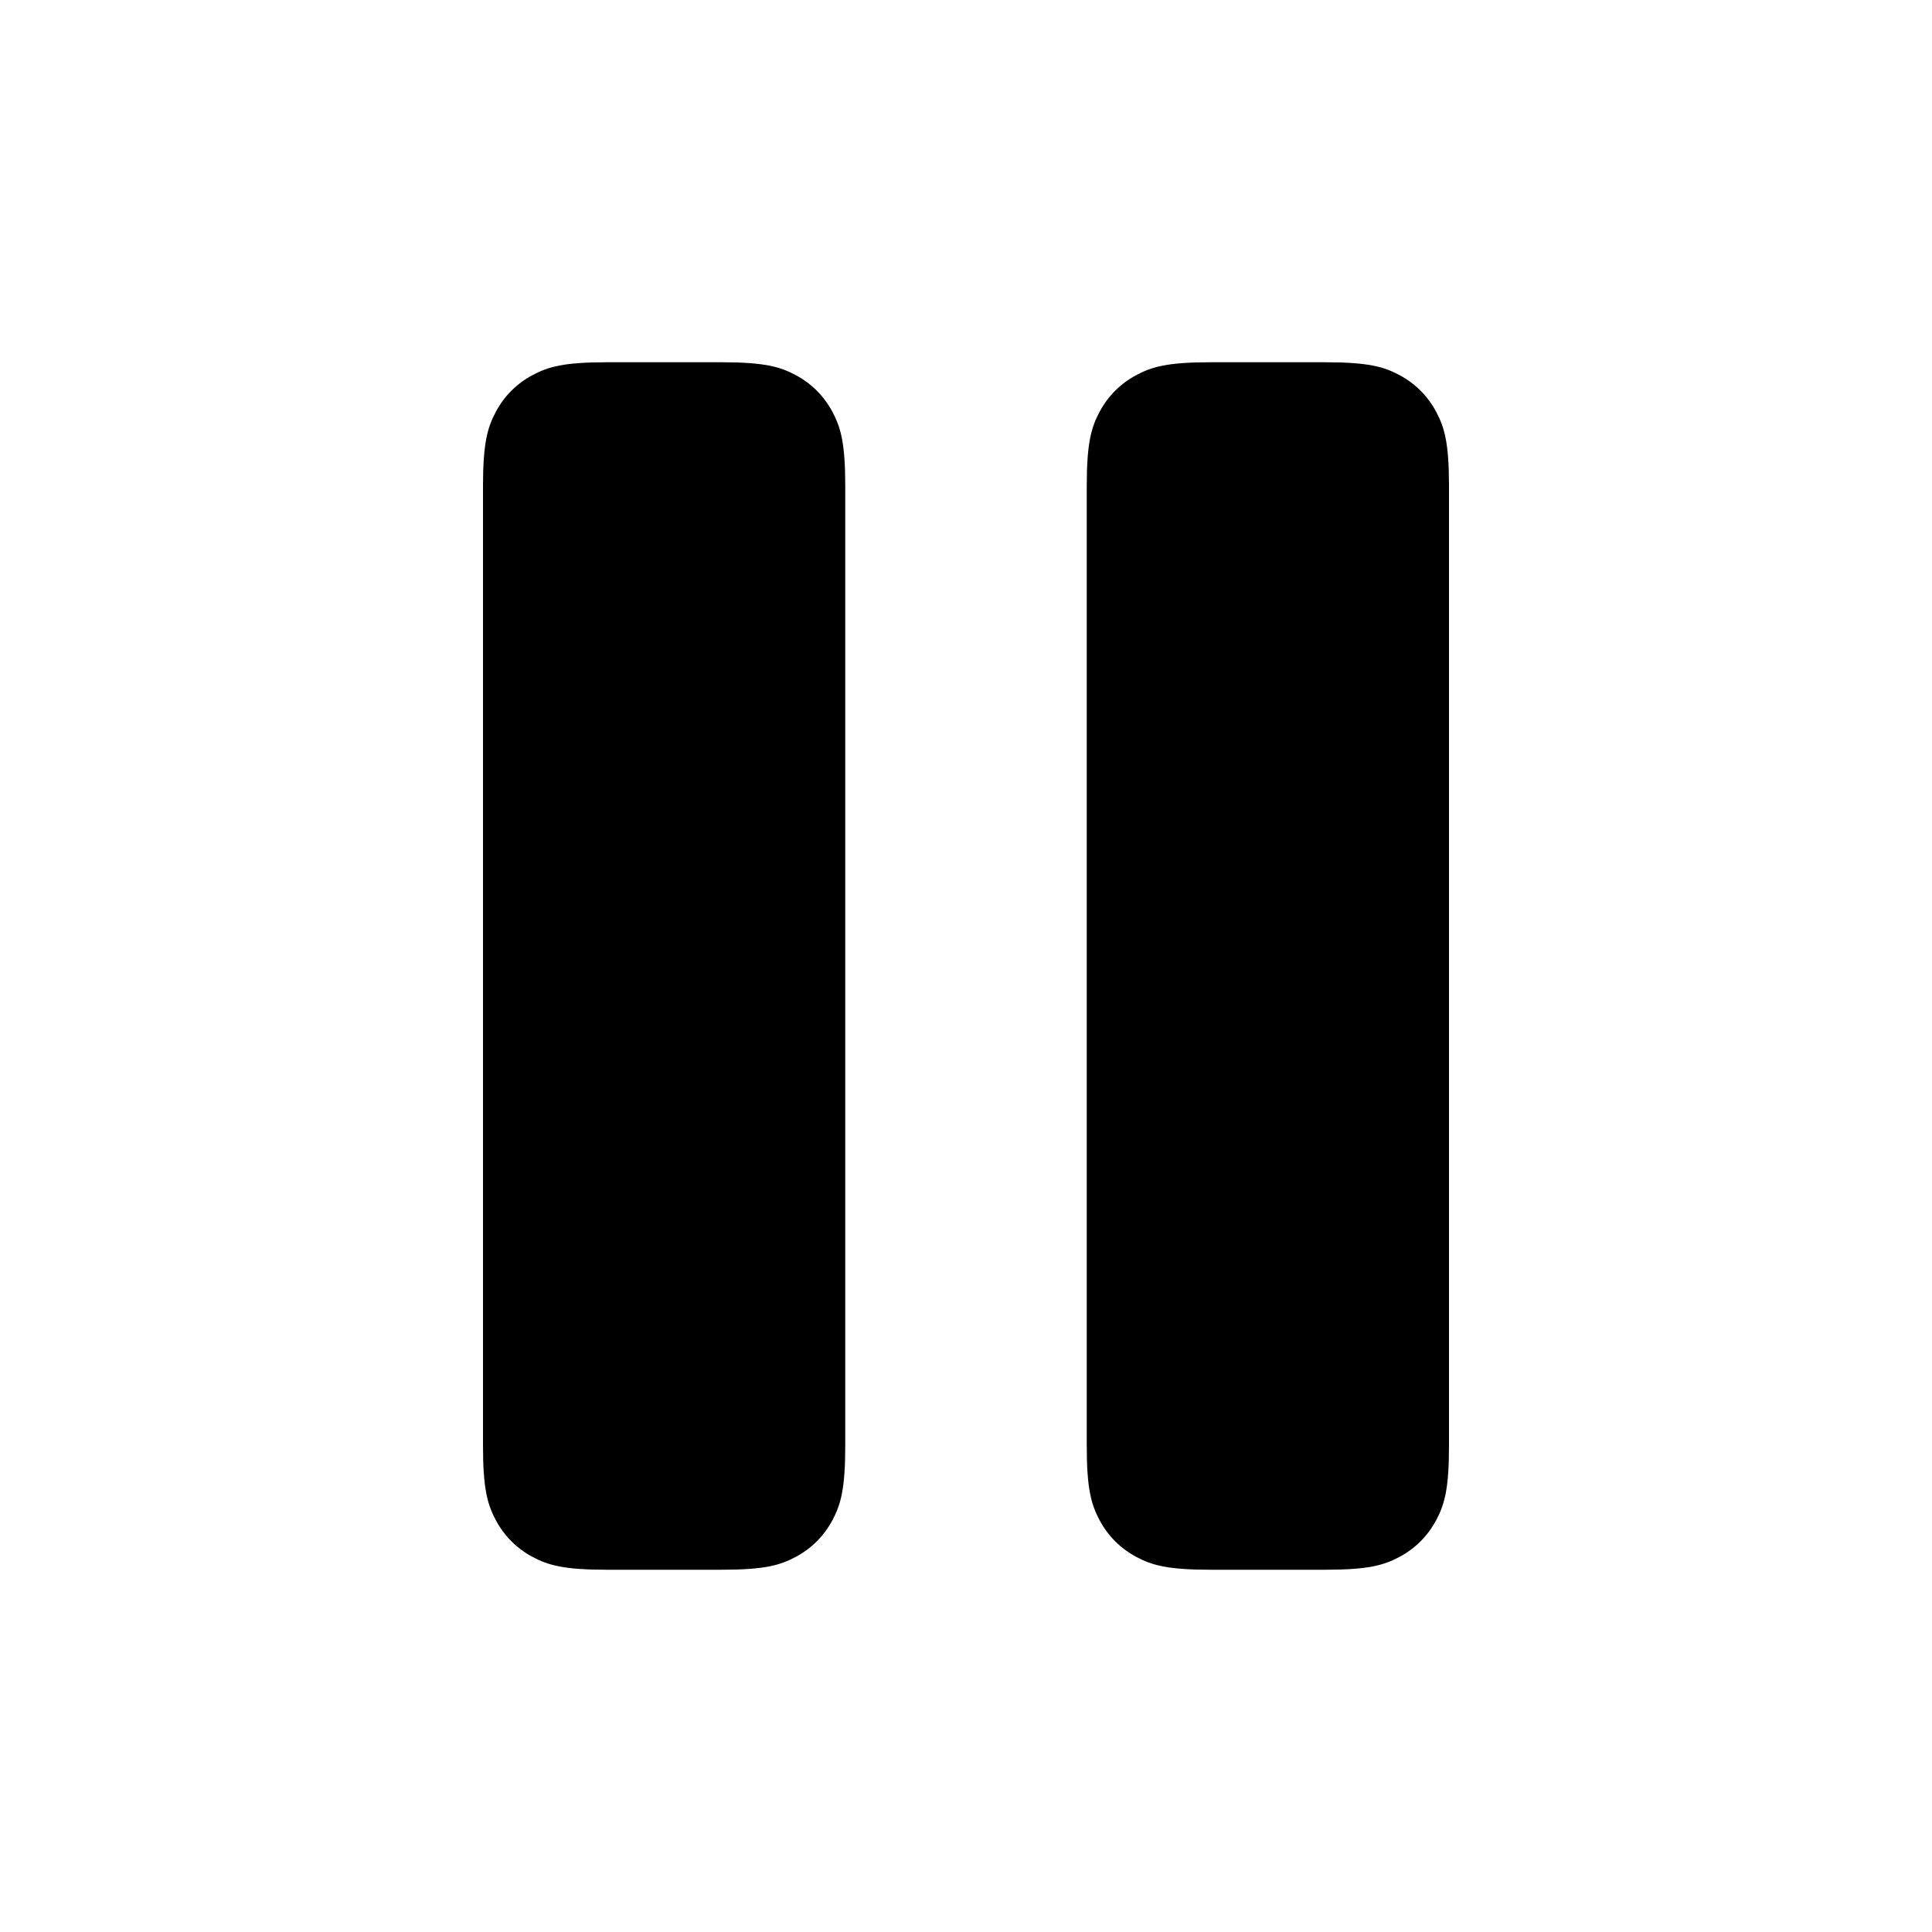
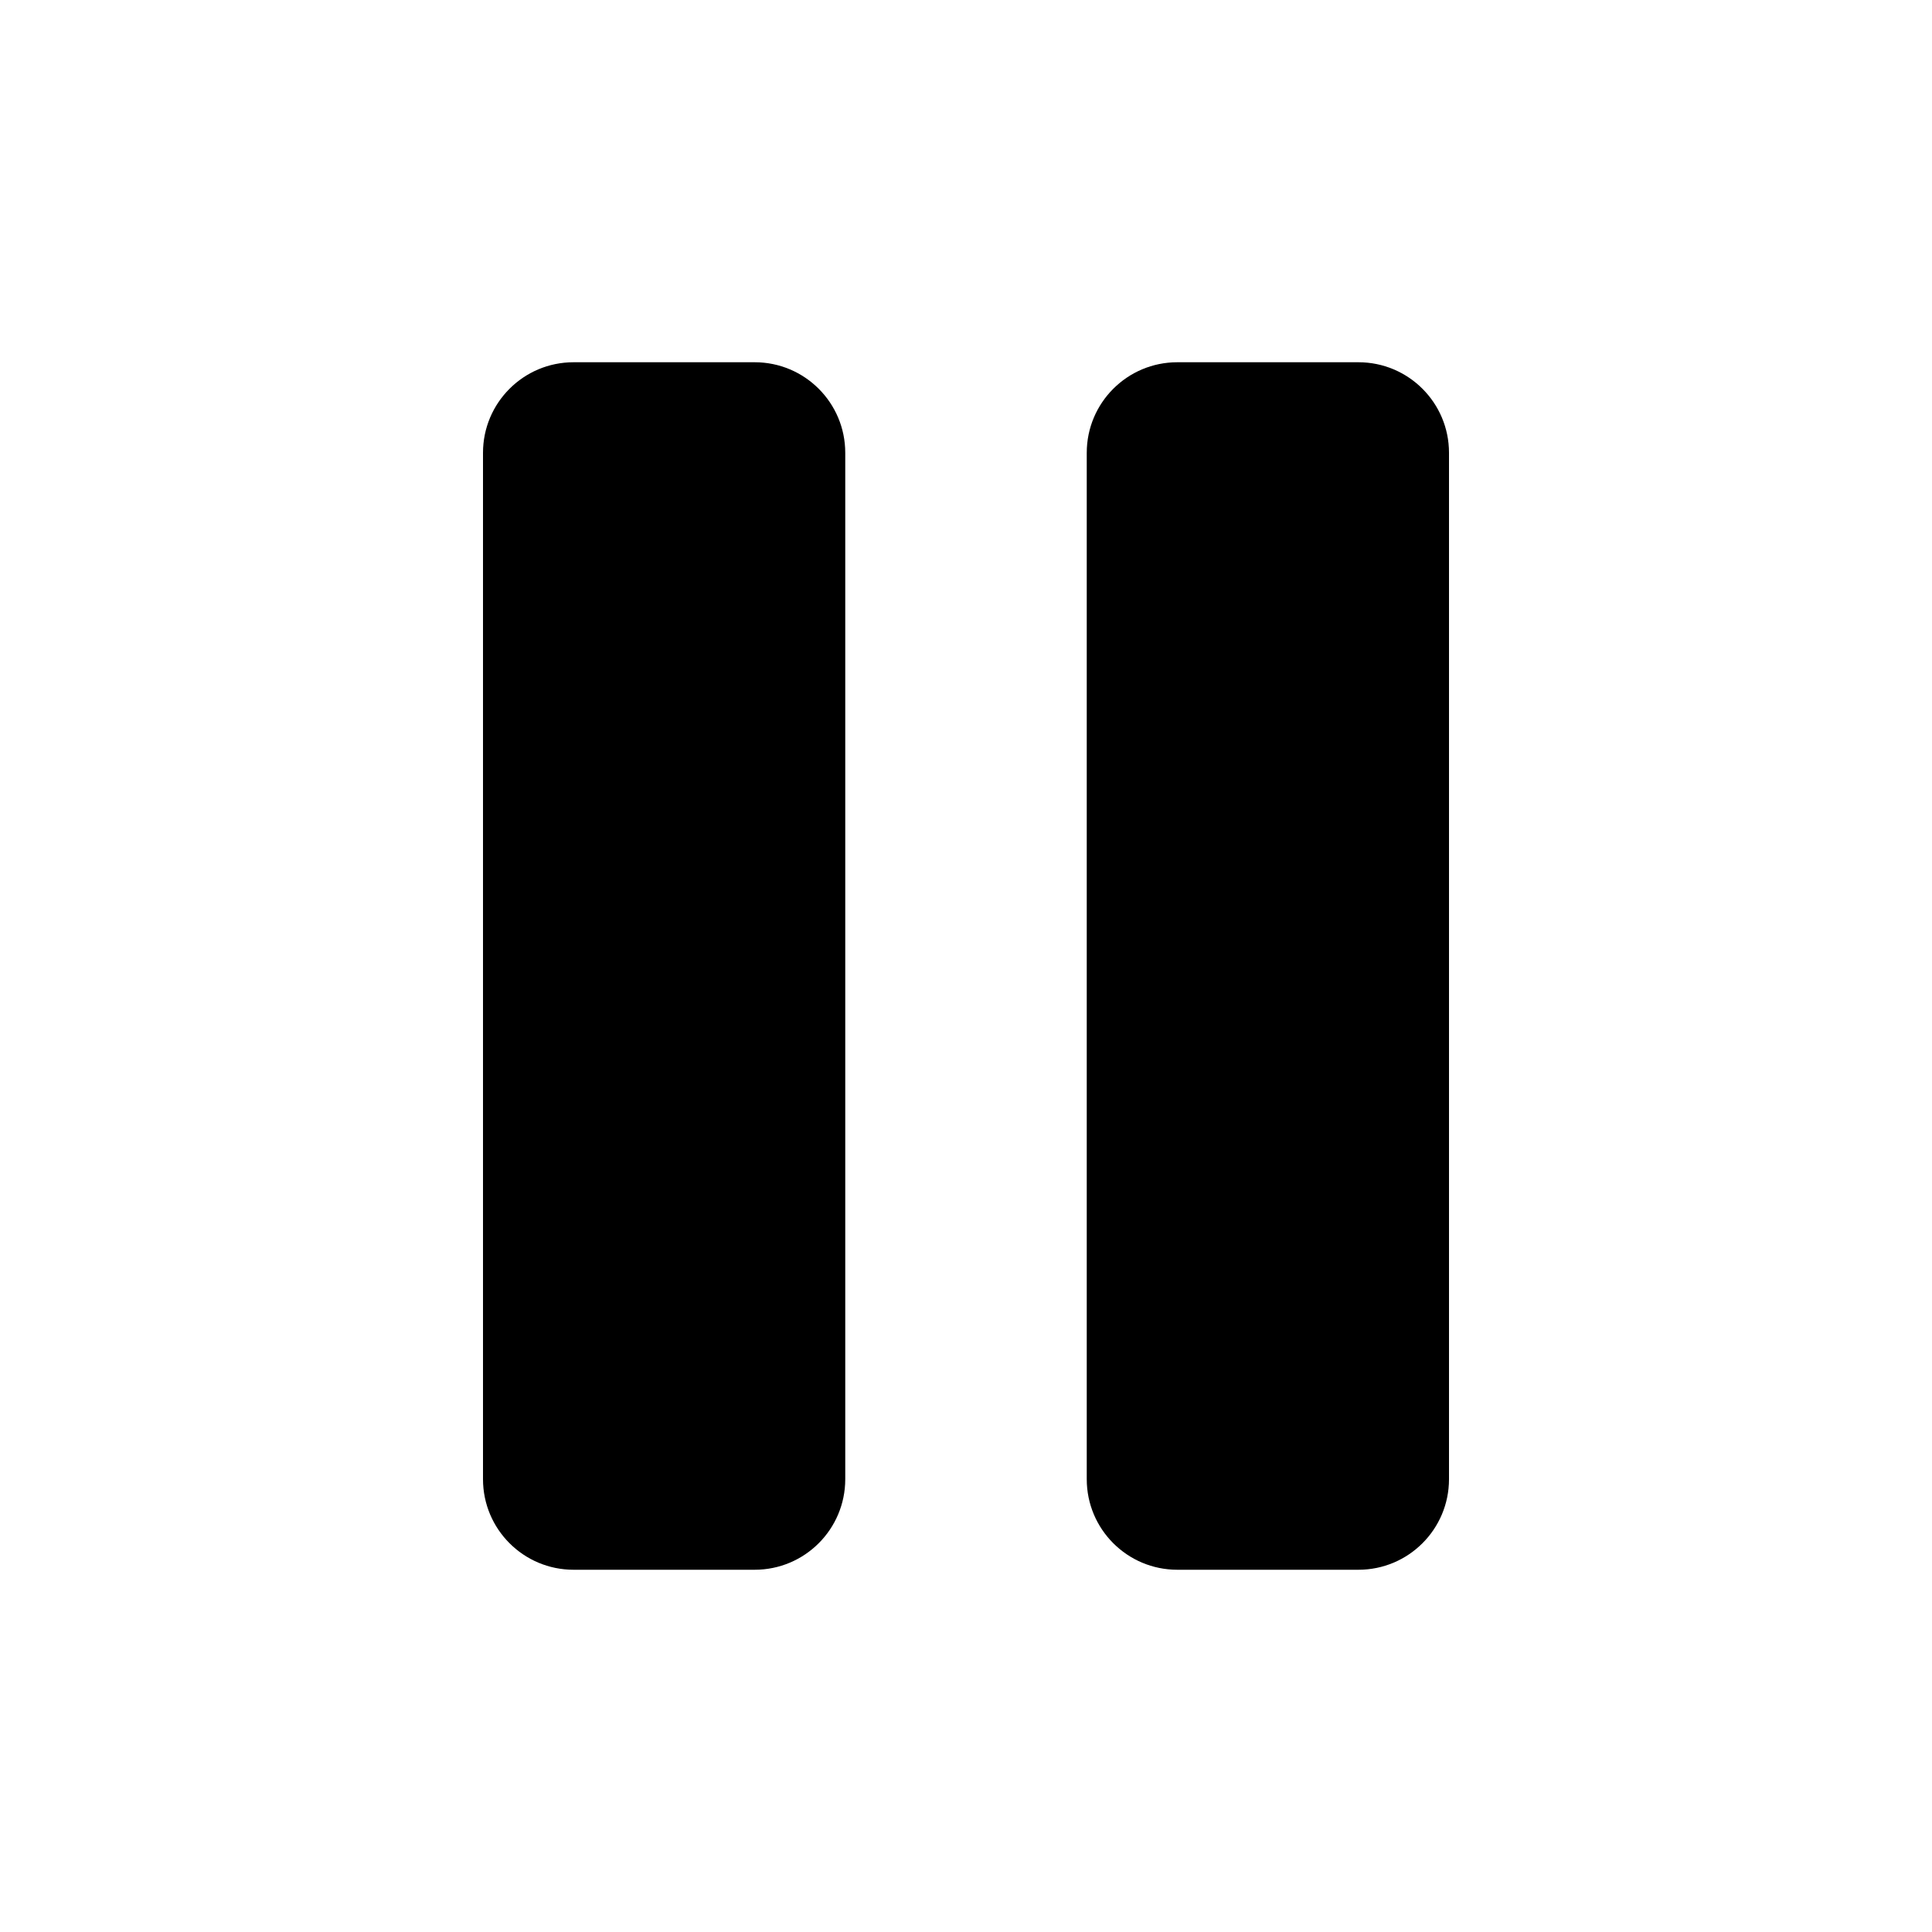
<svg xmlns="http://www.w3.org/2000/svg" width="16" height="16" viewBox="0 0 16 16" fill="none">
-   <path d="M5.974 3C6.331 3 6.46 3.037 6.591 3.107C6.721 3.177 6.823 3.279 6.893 3.409C6.963 3.54 7 3.669 7 4.026V11.974C7 12.331 6.963 12.46 6.893 12.591C6.823 12.721 6.721 12.823 6.591 12.893C6.46 12.963 6.331 13 5.974 13H5.026C4.669 13 4.54 12.963 4.409 12.893C4.279 12.823 4.177 12.721 4.107 12.591C4.037 12.46 4 12.331 4 11.974V4.026C4 3.669 4.037 3.54 4.107 3.409C4.177 3.279 4.279 3.177 4.409 3.107C4.54 3.037 4.669 3 5.026 3H5.974ZM10.974 3C11.331 3 11.46 3.037 11.591 3.107C11.721 3.177 11.823 3.279 11.893 3.409C11.963 3.54 12 3.669 12 4.026V11.974C12 12.331 11.963 12.46 11.893 12.591C11.823 12.721 11.721 12.823 11.591 12.893C11.46 12.963 11.331 13 10.974 13H10.026C9.669 13 9.54 12.963 9.409 12.893C9.279 12.823 9.177 12.721 9.107 12.591C9.037 12.46 9 12.331 9 11.974V4.026C9 3.669 9.037 3.54 9.107 3.409C9.177 3.279 9.279 3.177 9.409 3.107C9.54 3.037 9.669 3 10.026 3H10.974Z" fill="currentColor" />
+   <rect id="pause_16_rect" width="3" height="10" x="4" y="3" rx=".75" ry=".75" fill="currentColor" />
+   <use href="#pause_16_rect" x="5" />
</svg>
